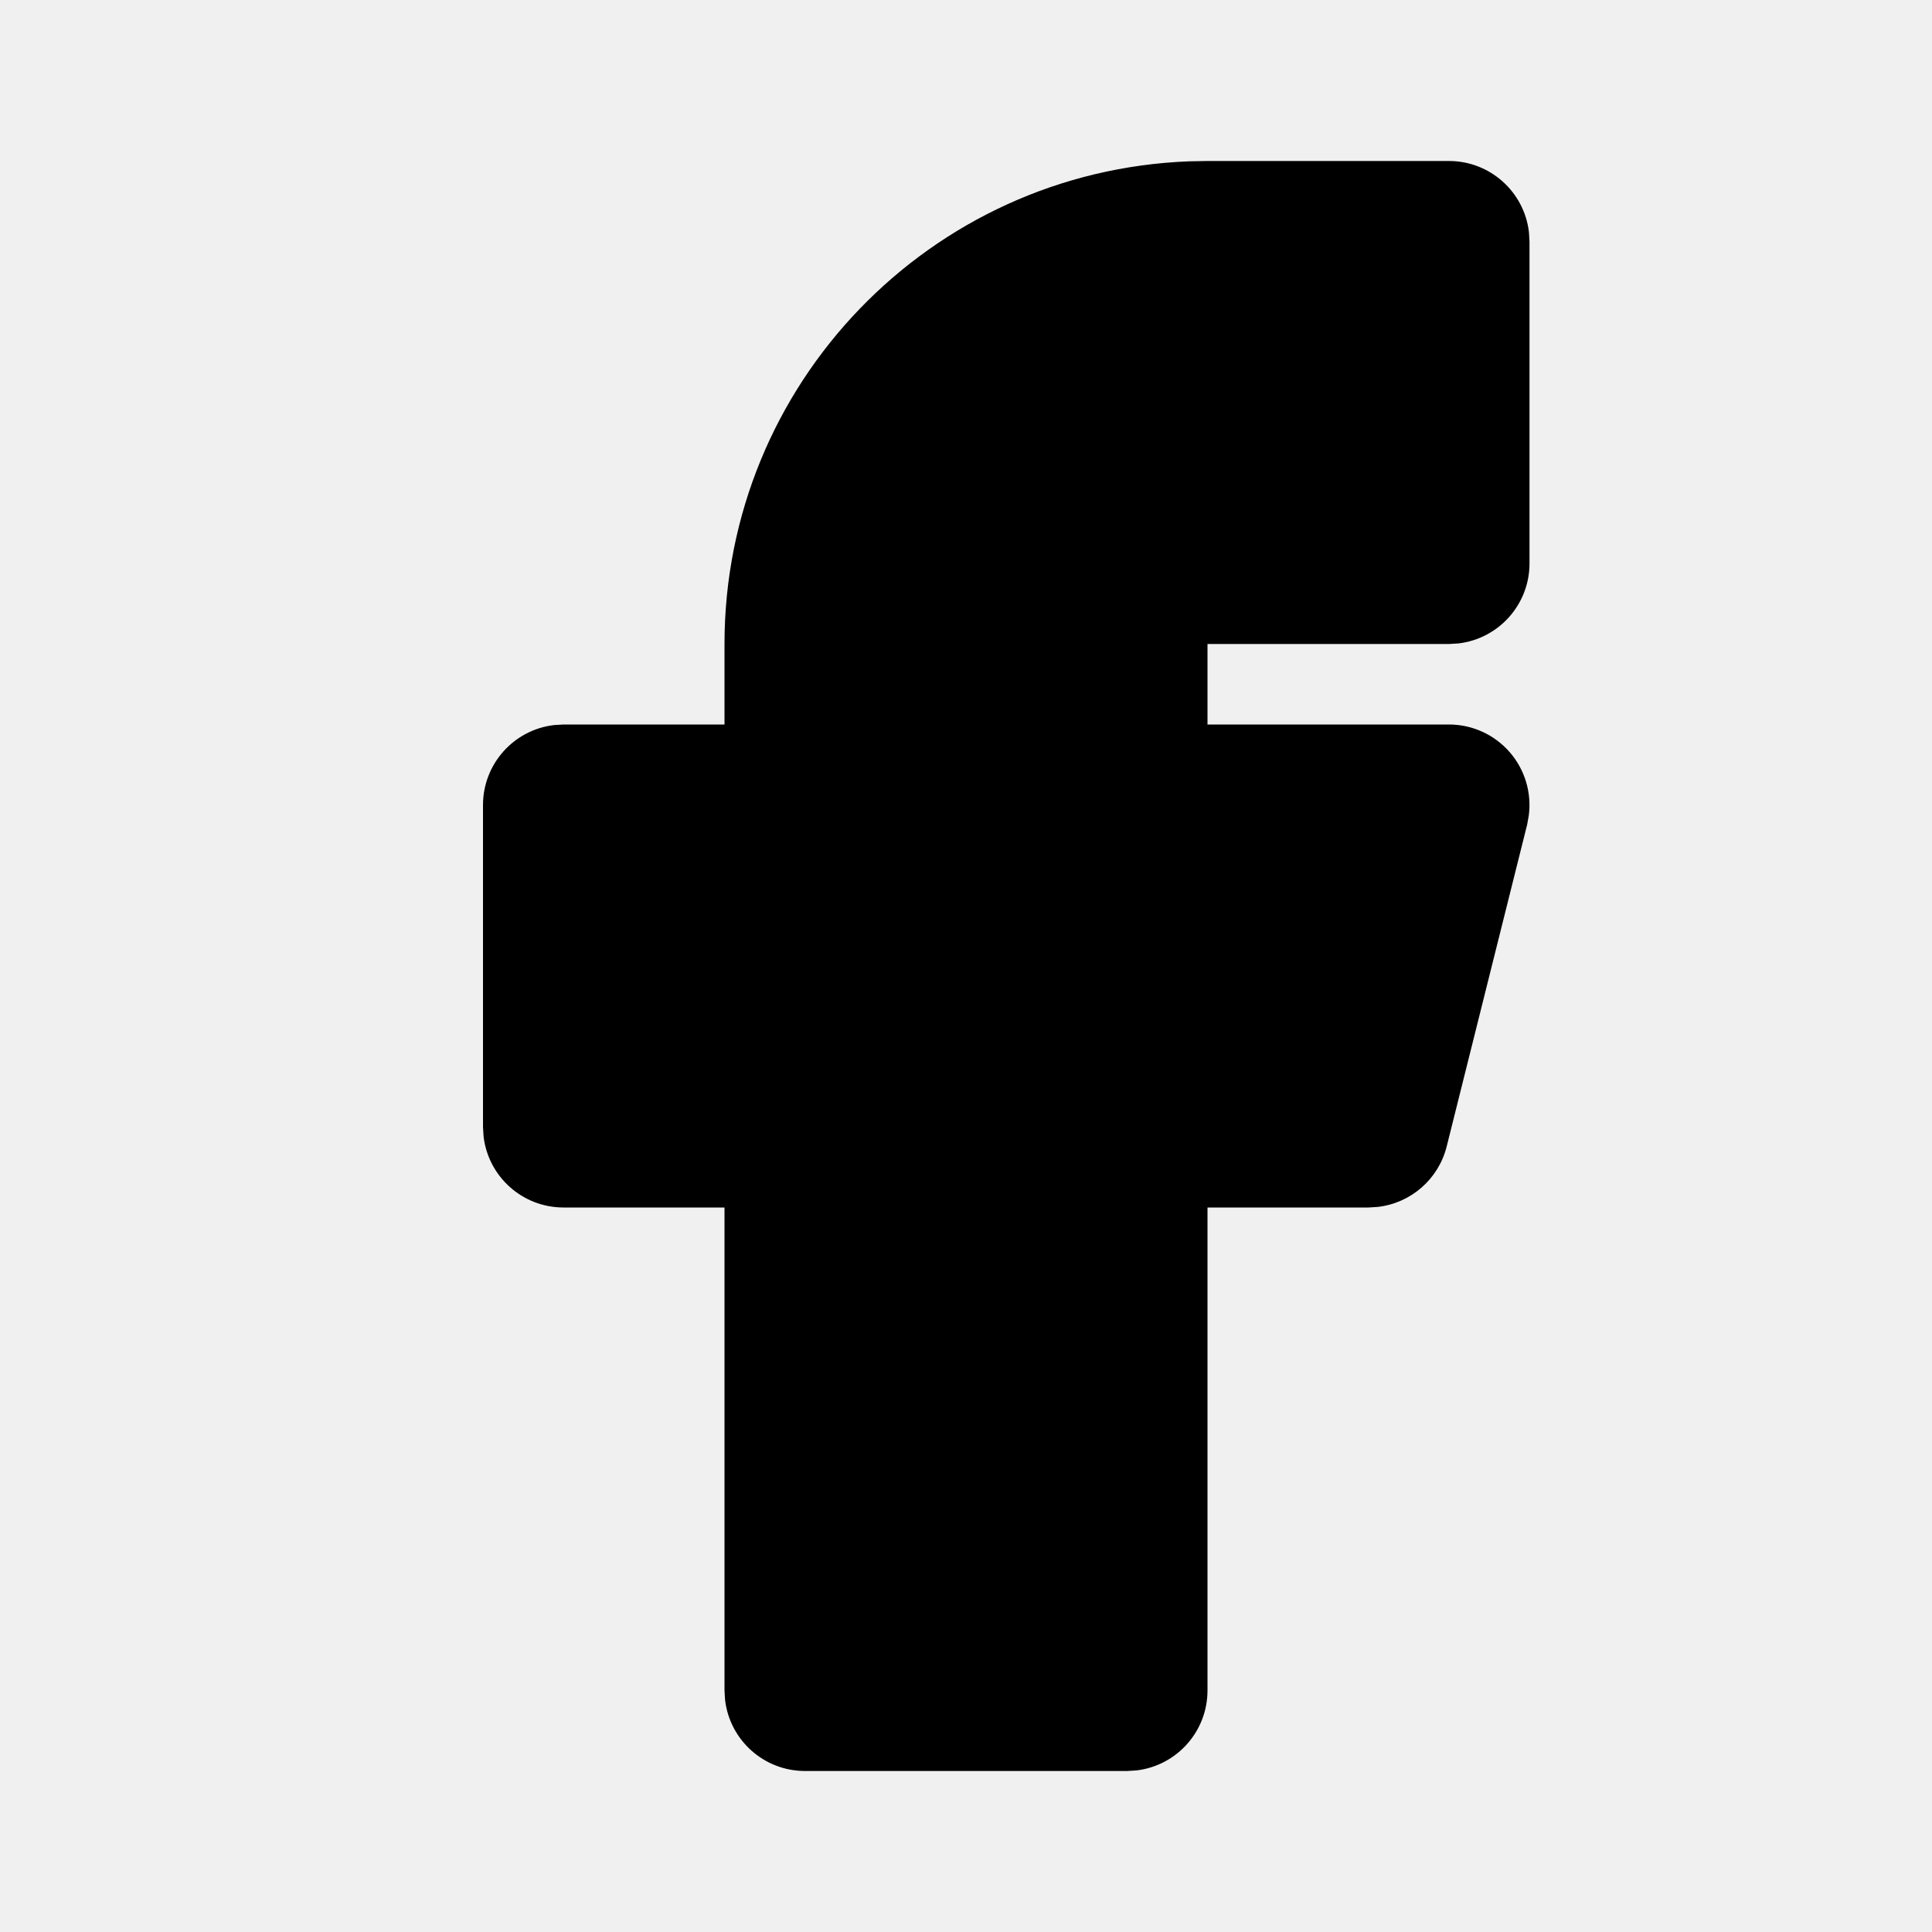
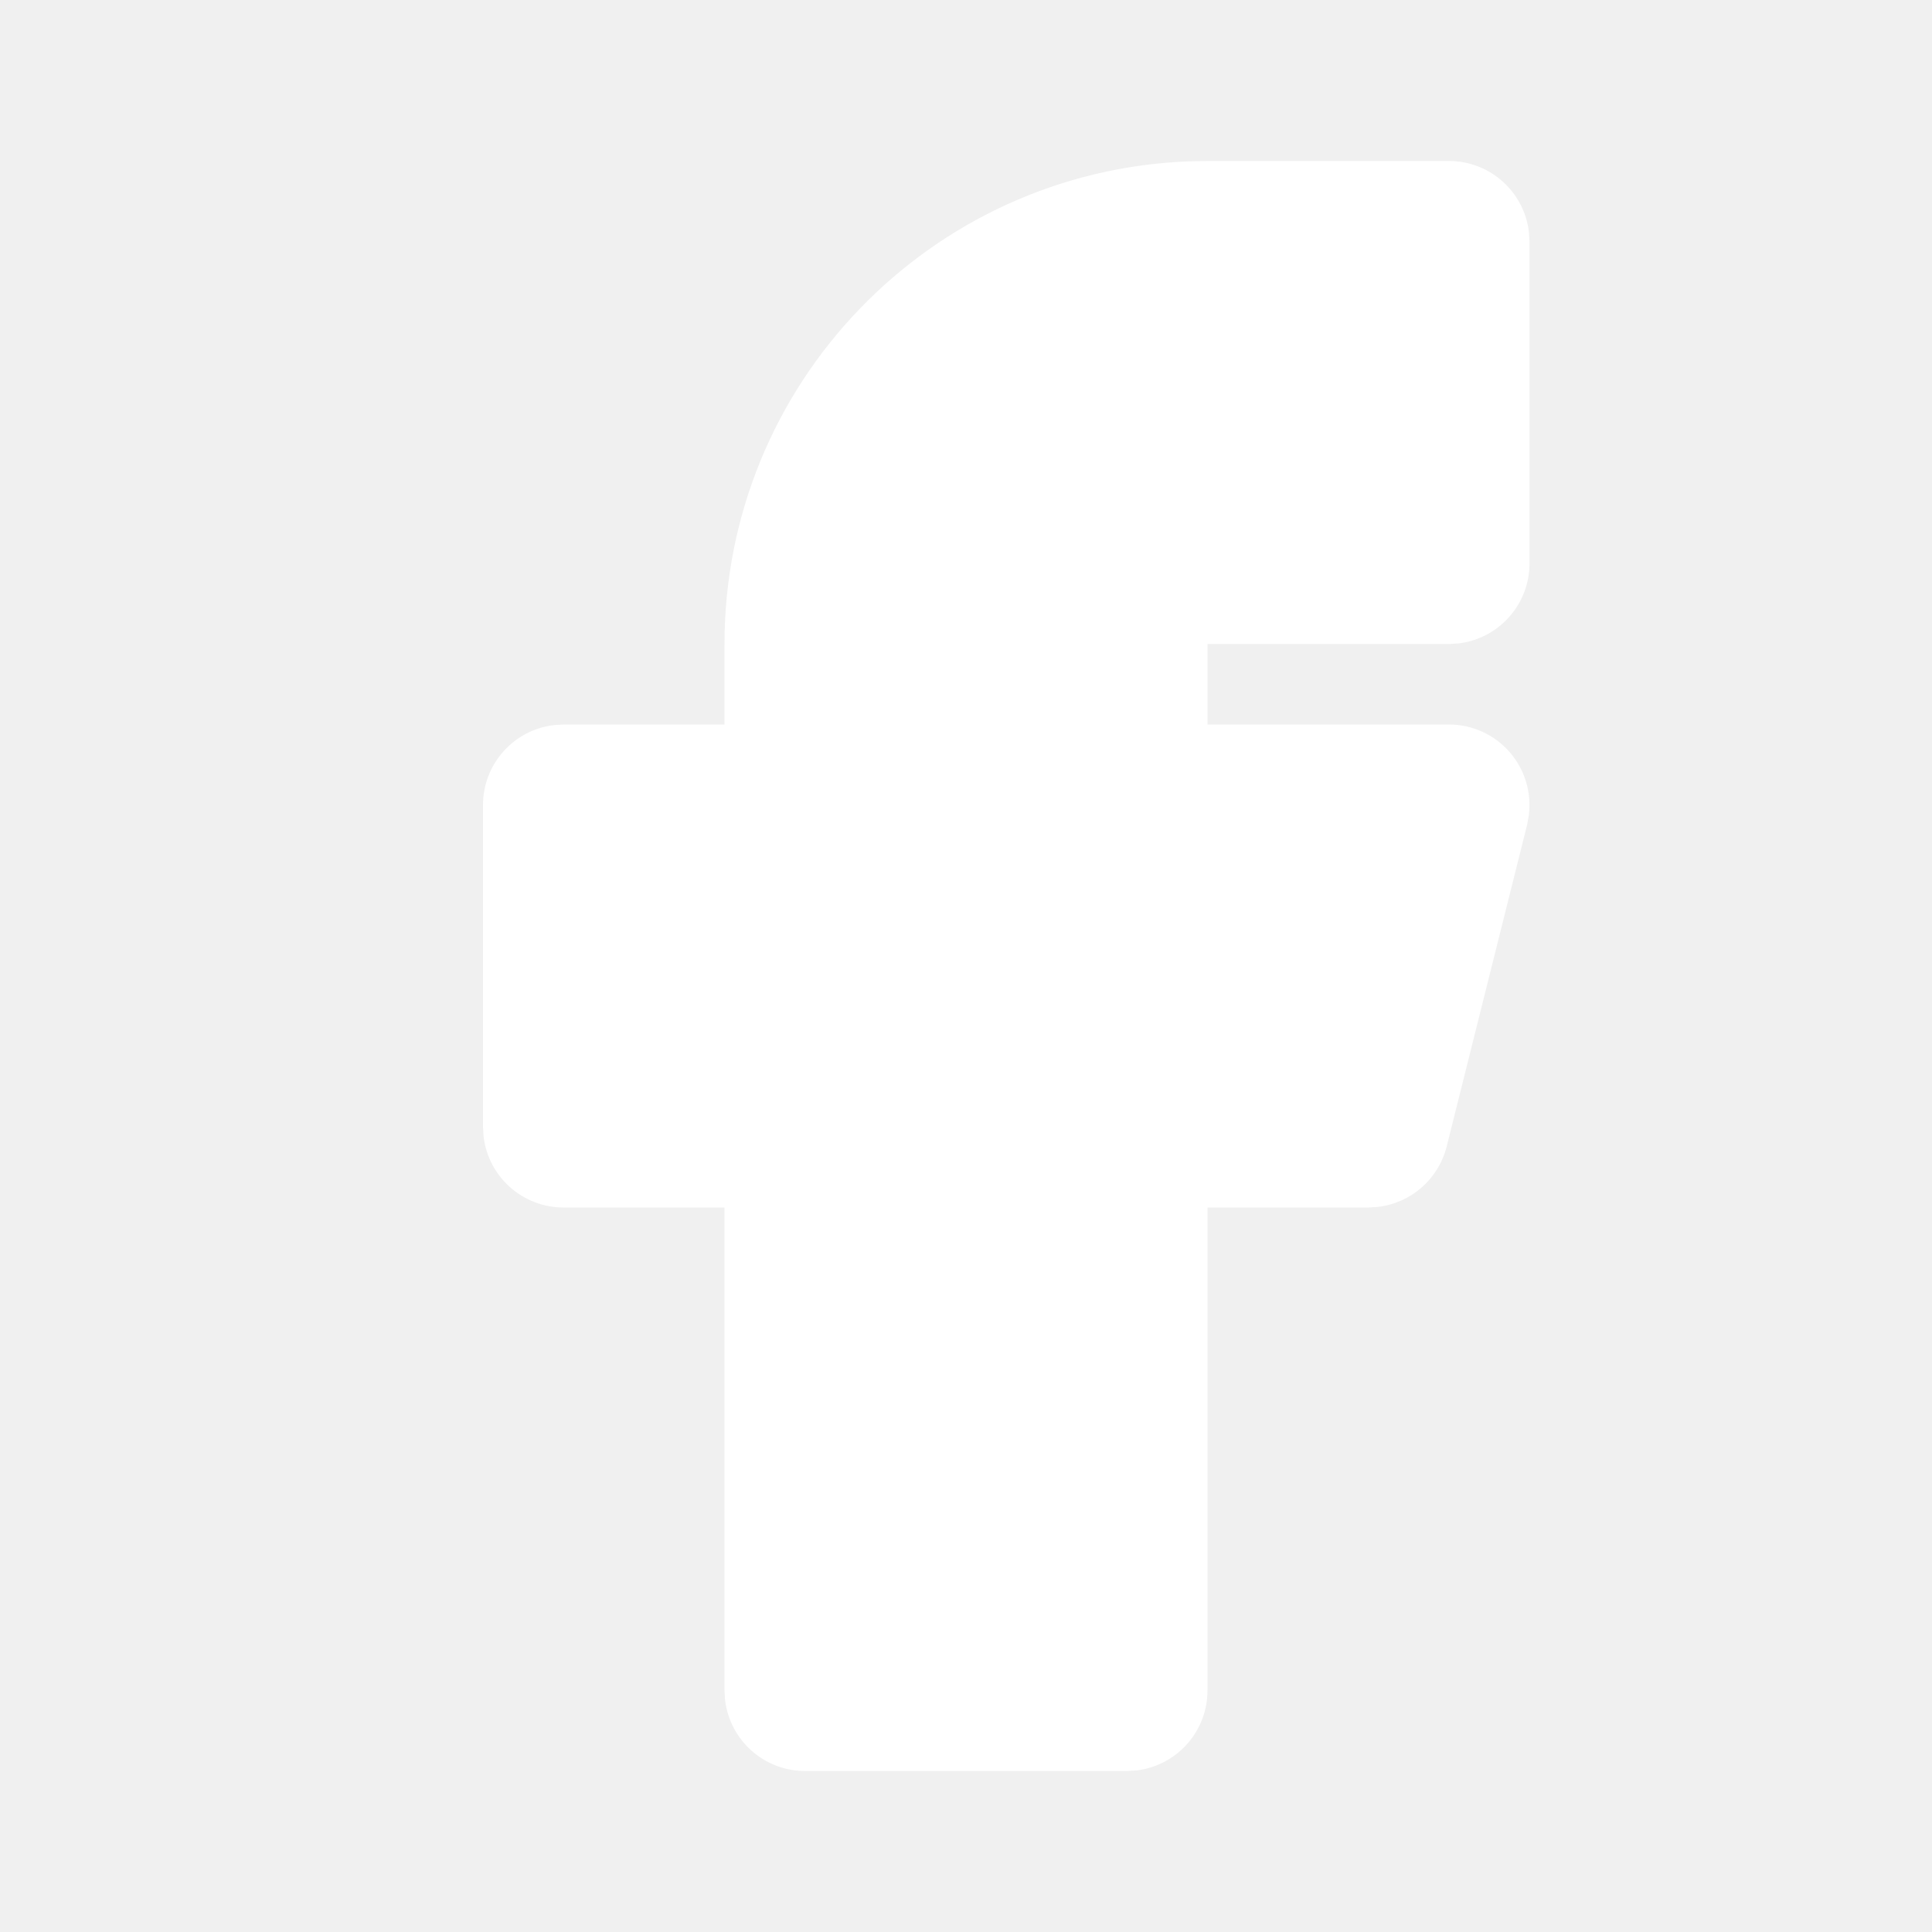
- <svg xmlns="http://www.w3.org/2000/svg" width="24" height="24" viewBox="0 0 24 24" fill="currentColor" class="icon icon-tabler icons-tabler-filled icon-tabler-brand-facebook">
+ <svg xmlns="http://www.w3.org/2000/svg" width="24" height="24" viewBox="0 0 24 24" fill="#fff" class="icon icon-tabler icons-tabler-filled icon-tabler-brand-facebook">
  <path stroke="none" d="M0 0h24v24H0z" fill="none" />
  <path d="M18 2a1 1 0 0 1 .993 .883l.007 .117v4a1 1 0 0 1 -.883 .993l-.117 .007h-3v1h3a1 1 0 0 1 .991 1.131l-.02 .112l-1 4a1 1 0 0 1 -.858 .75l-.113 .007h-2v6a1 1 0 0 1 -.883 .993l-.117 .007h-4a1 1 0 0 1 -.993 -.883l-.007 -.117v-6h-2a1 1 0 0 1 -.993 -.883l-.007 -.117v-4a1 1 0 0 1 .883 -.993l.117 -.007h2v-1a6 6 0 0 1 5.775 -5.996l.225 -.004h3z" />
</svg>
